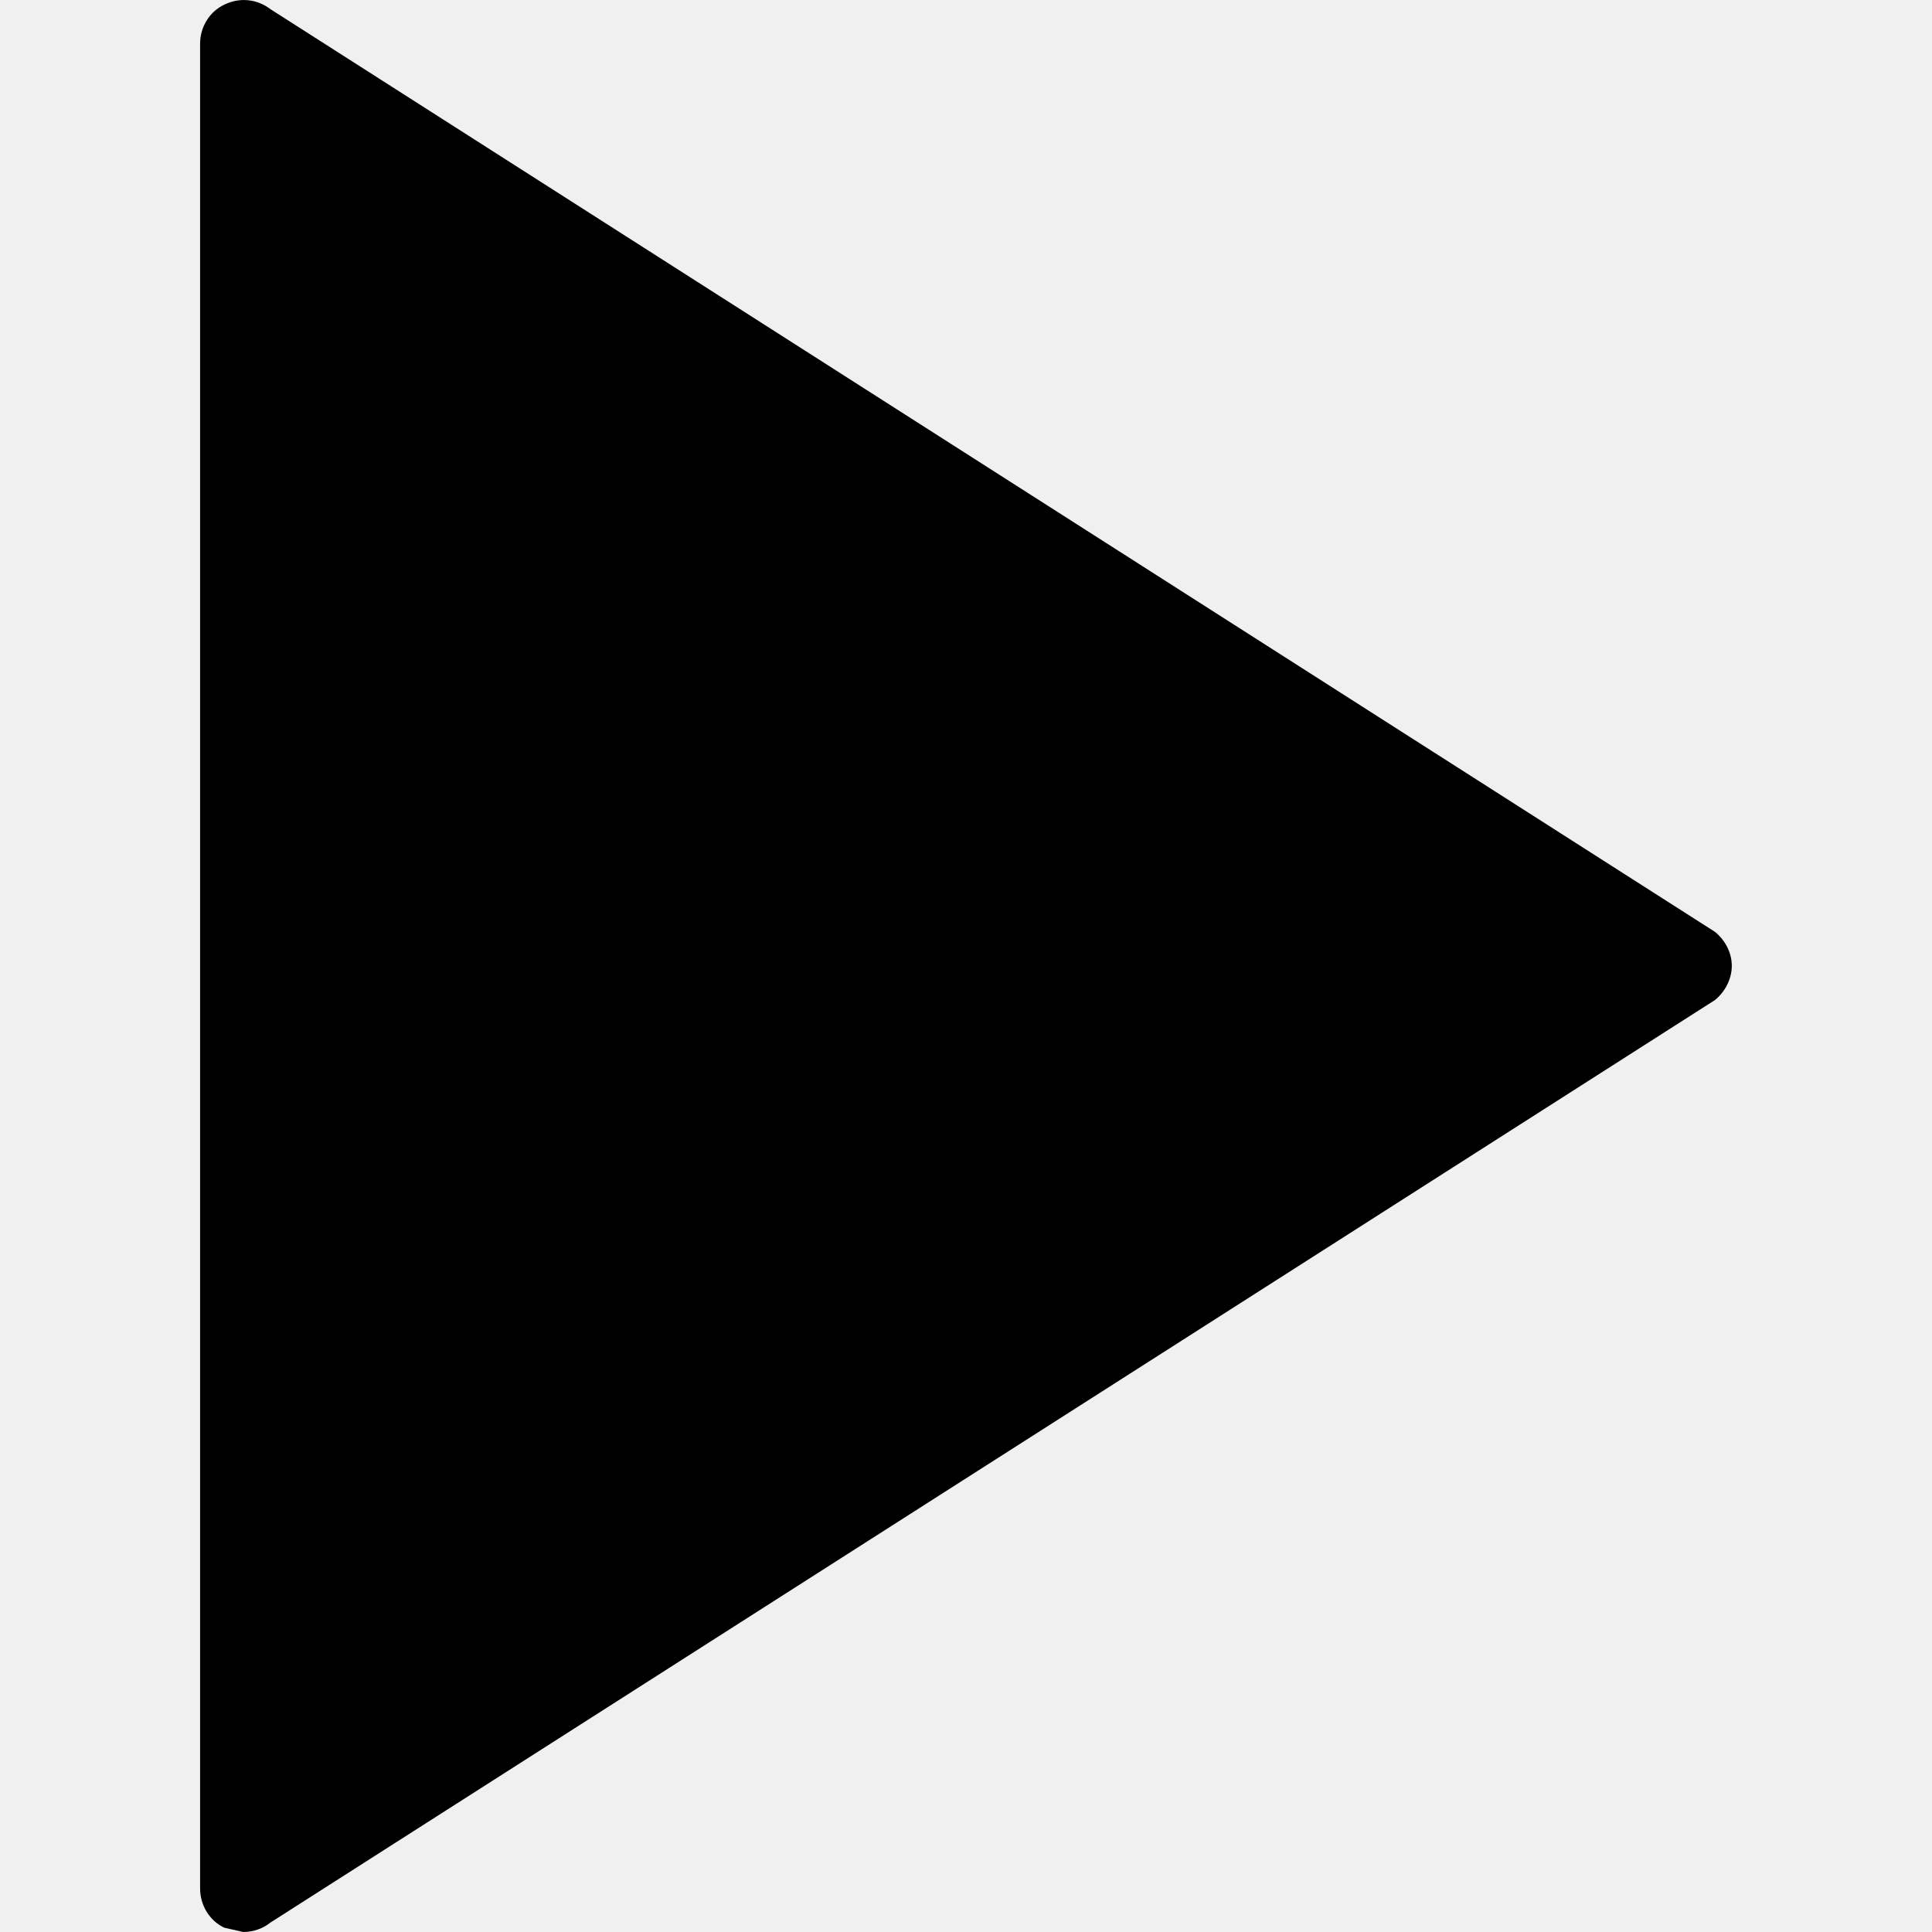
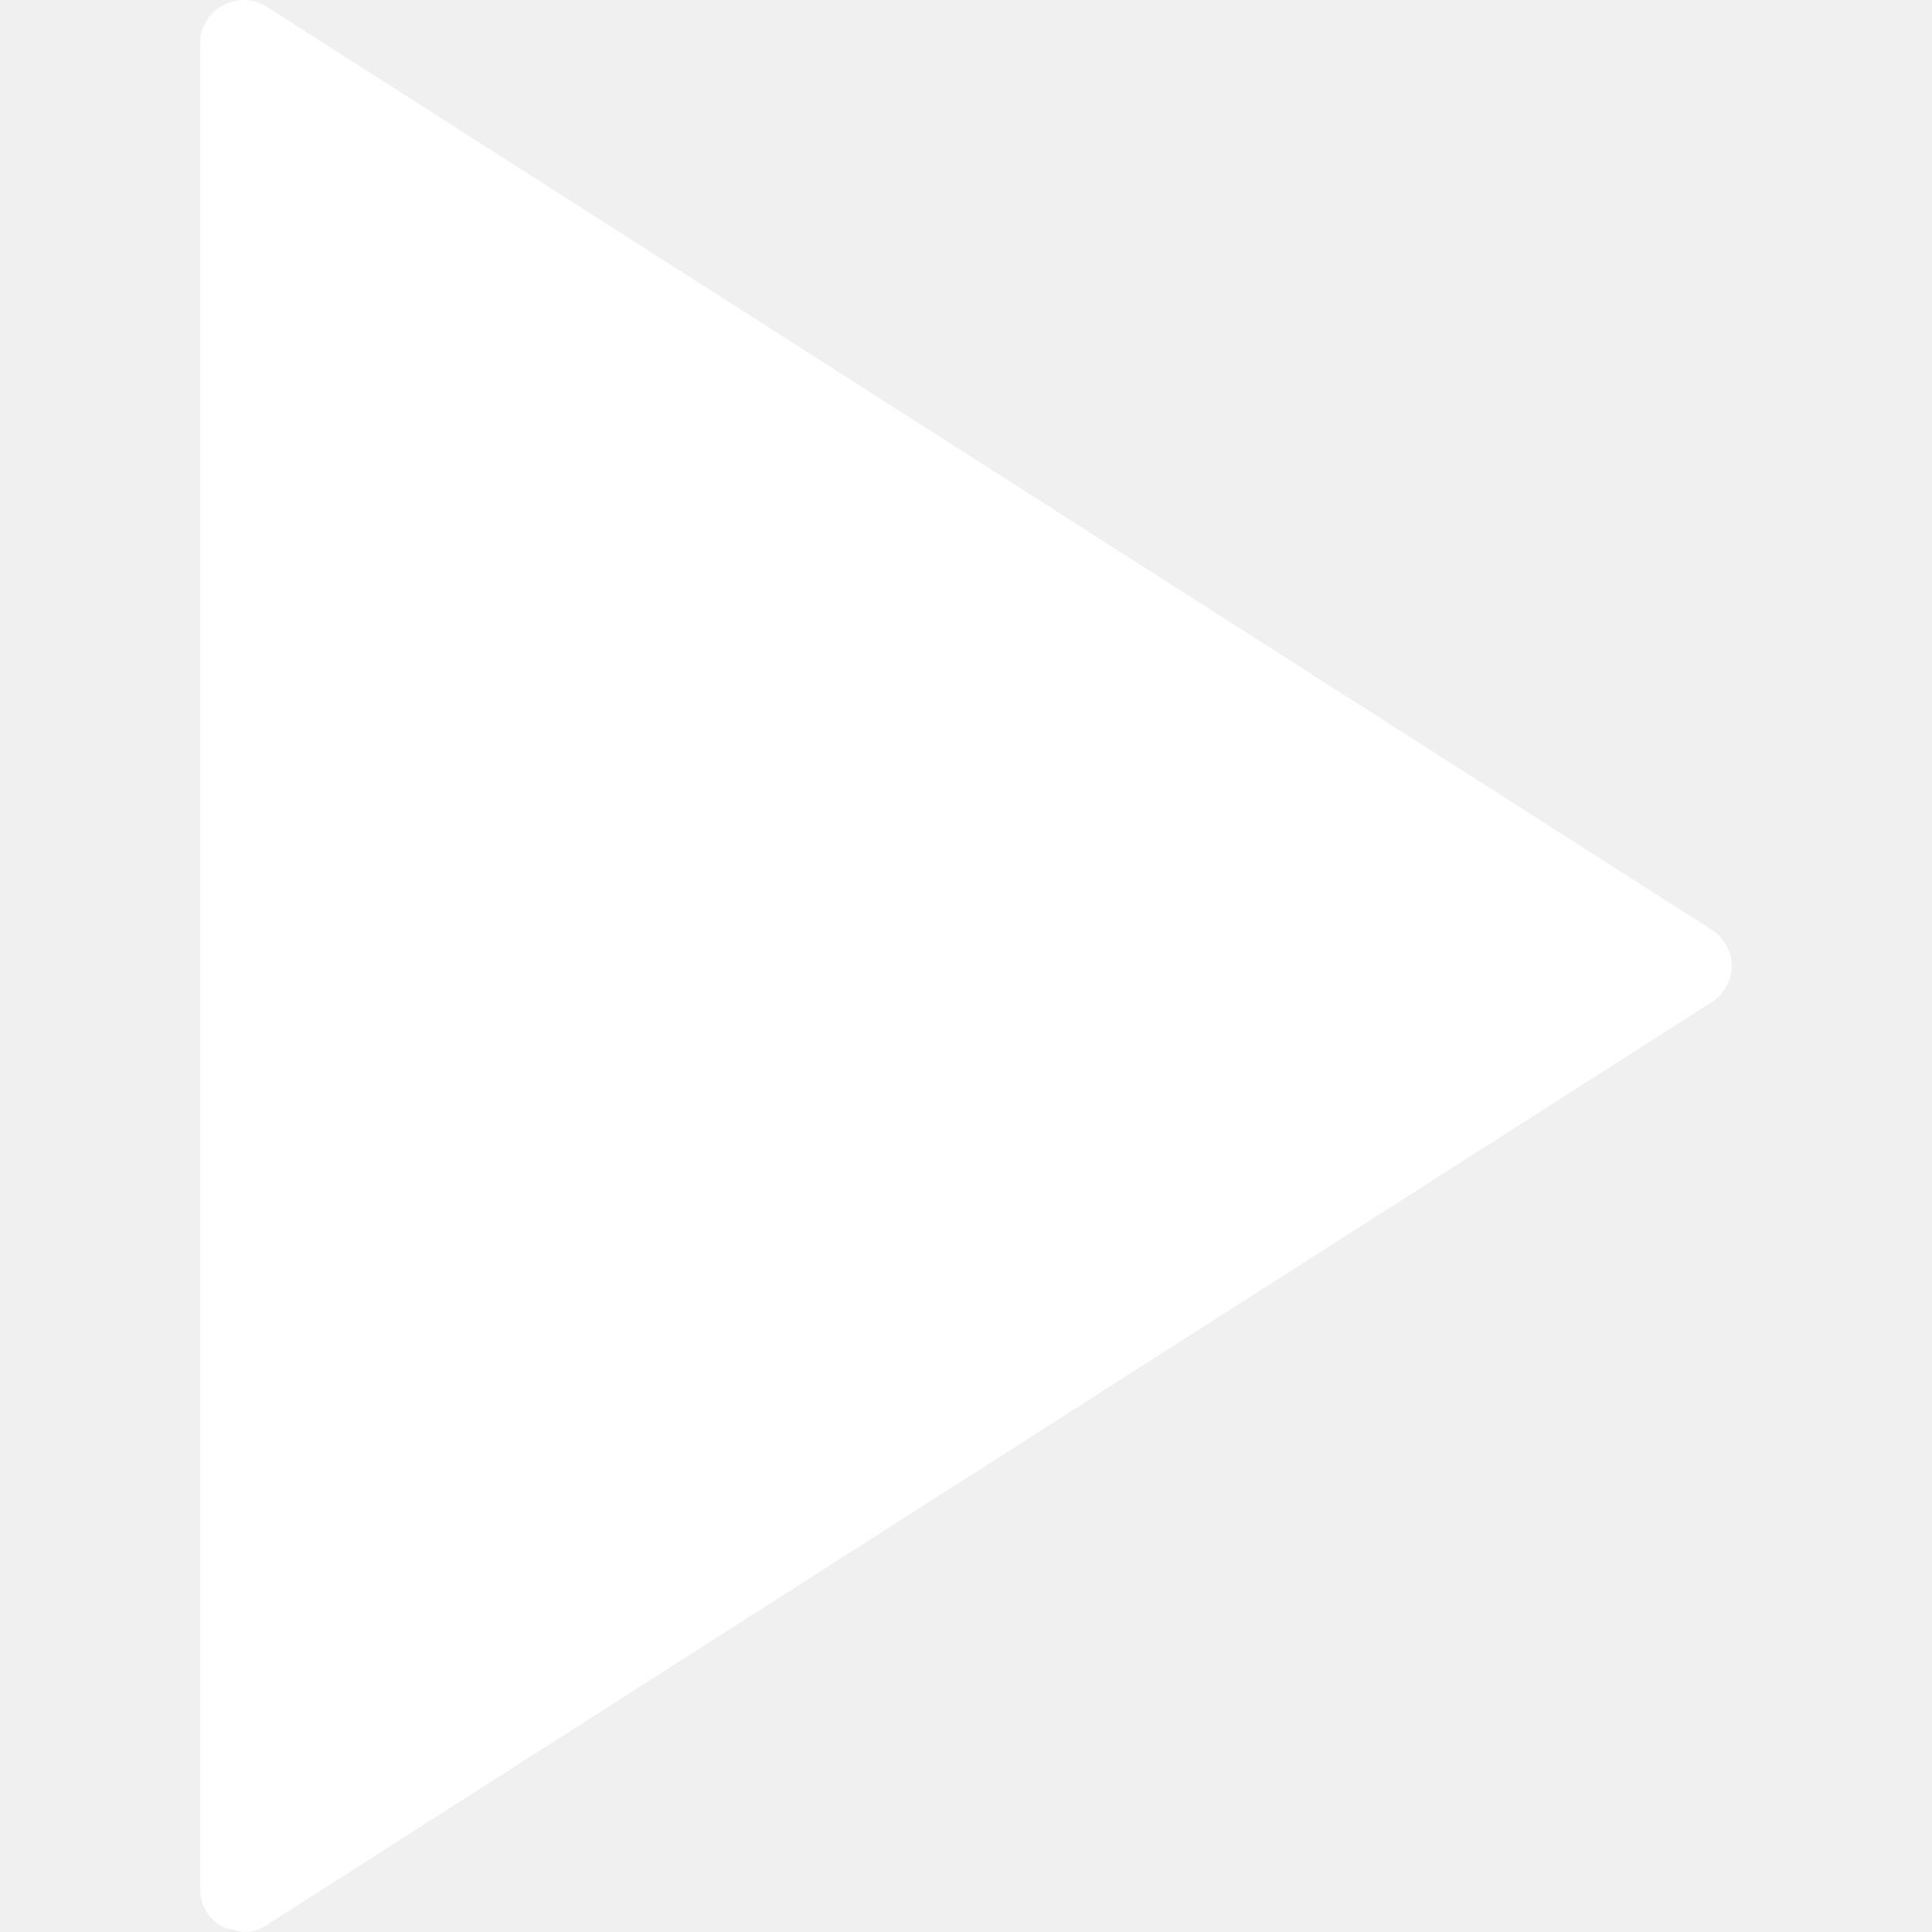
- <svg xmlns="http://www.w3.org/2000/svg" fill="#000000" viewBox="0 0 17.804 17.804" xml:space="preserve">
+ <svg xmlns="http://www.w3.org/2000/svg" fill="white" viewBox="0 0 17.804 17.804" xml:space="preserve">
  <g>
    <g id="c98_play">
      <path d="M2.067,0.043C2.21-0.028,2.372-0.008,2.493,0.085l13.312,8.503c0.094,0.078,0.154,0.191,0.154,0.313    c0,0.12-0.061,0.237-0.154,0.314L2.492,17.717c-0.07,0.057-0.162,0.087-0.25,0.087l-0.176-0.04    c-0.136-0.065-0.222-0.207-0.222-0.361V0.402C1.844,0.25,1.93,0.107,2.067,0.043z" />
    </g>
    <g id="Capa_1_78_">
	</g>
  </g>
</svg>
